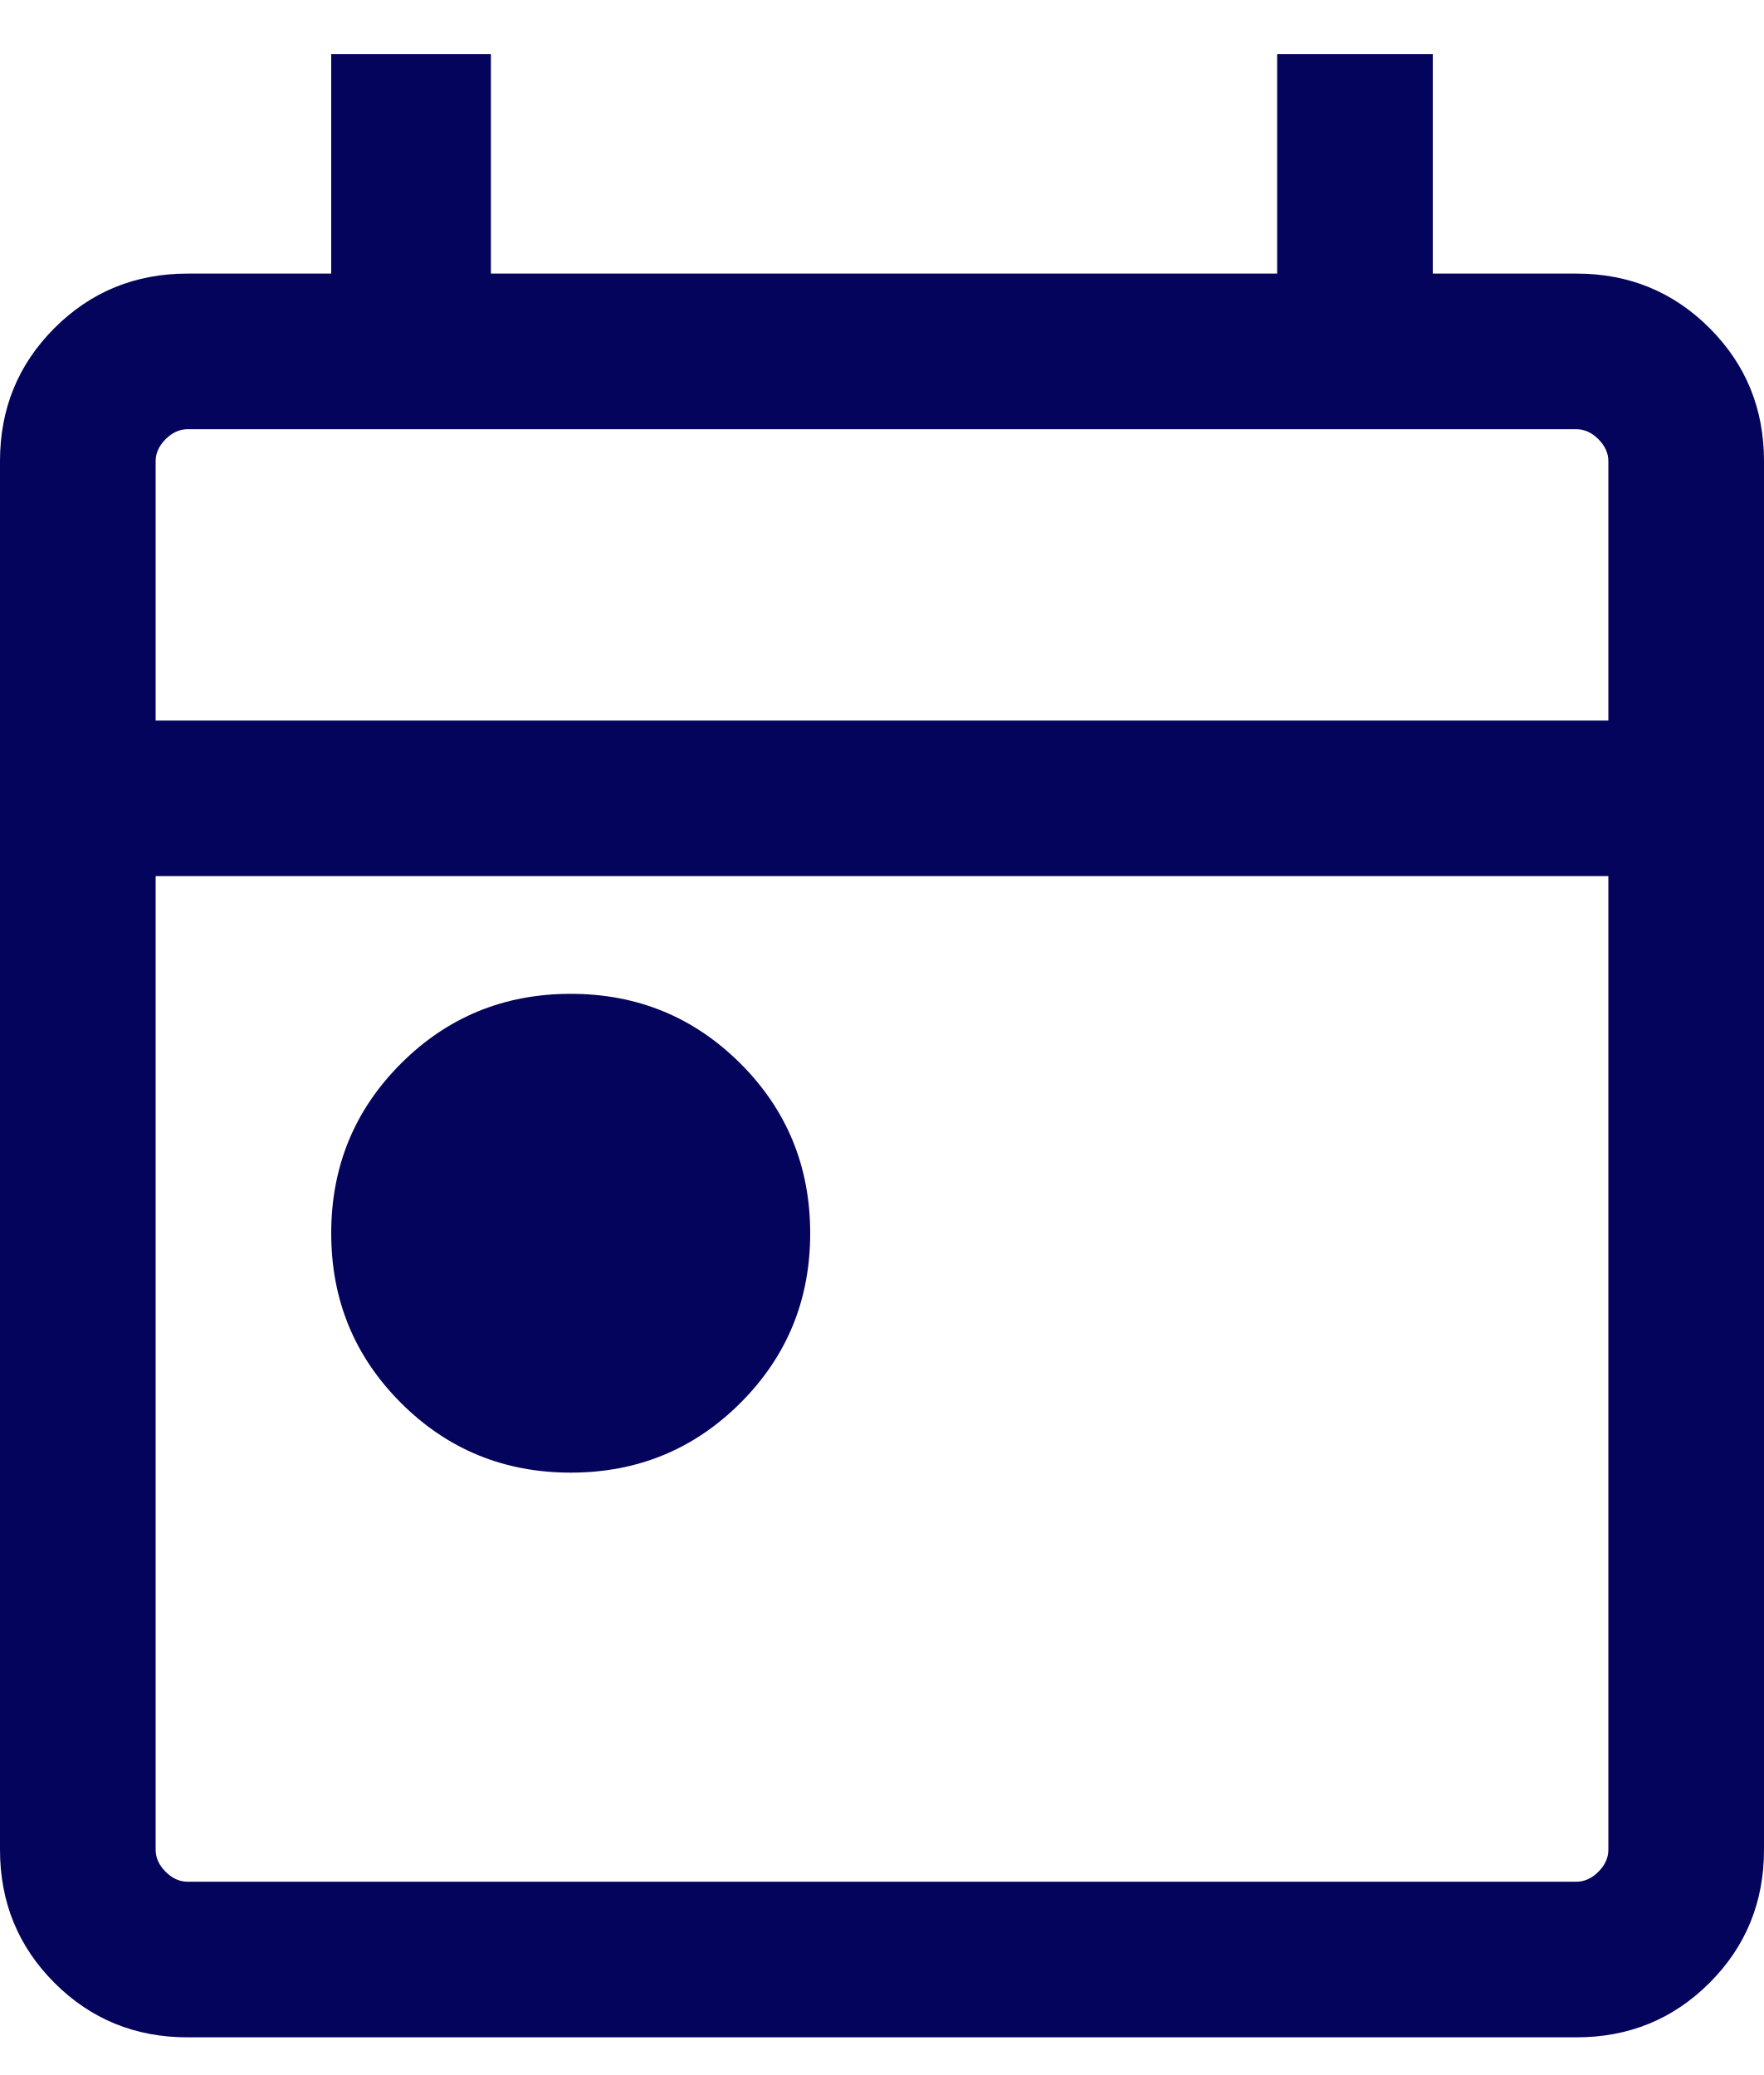
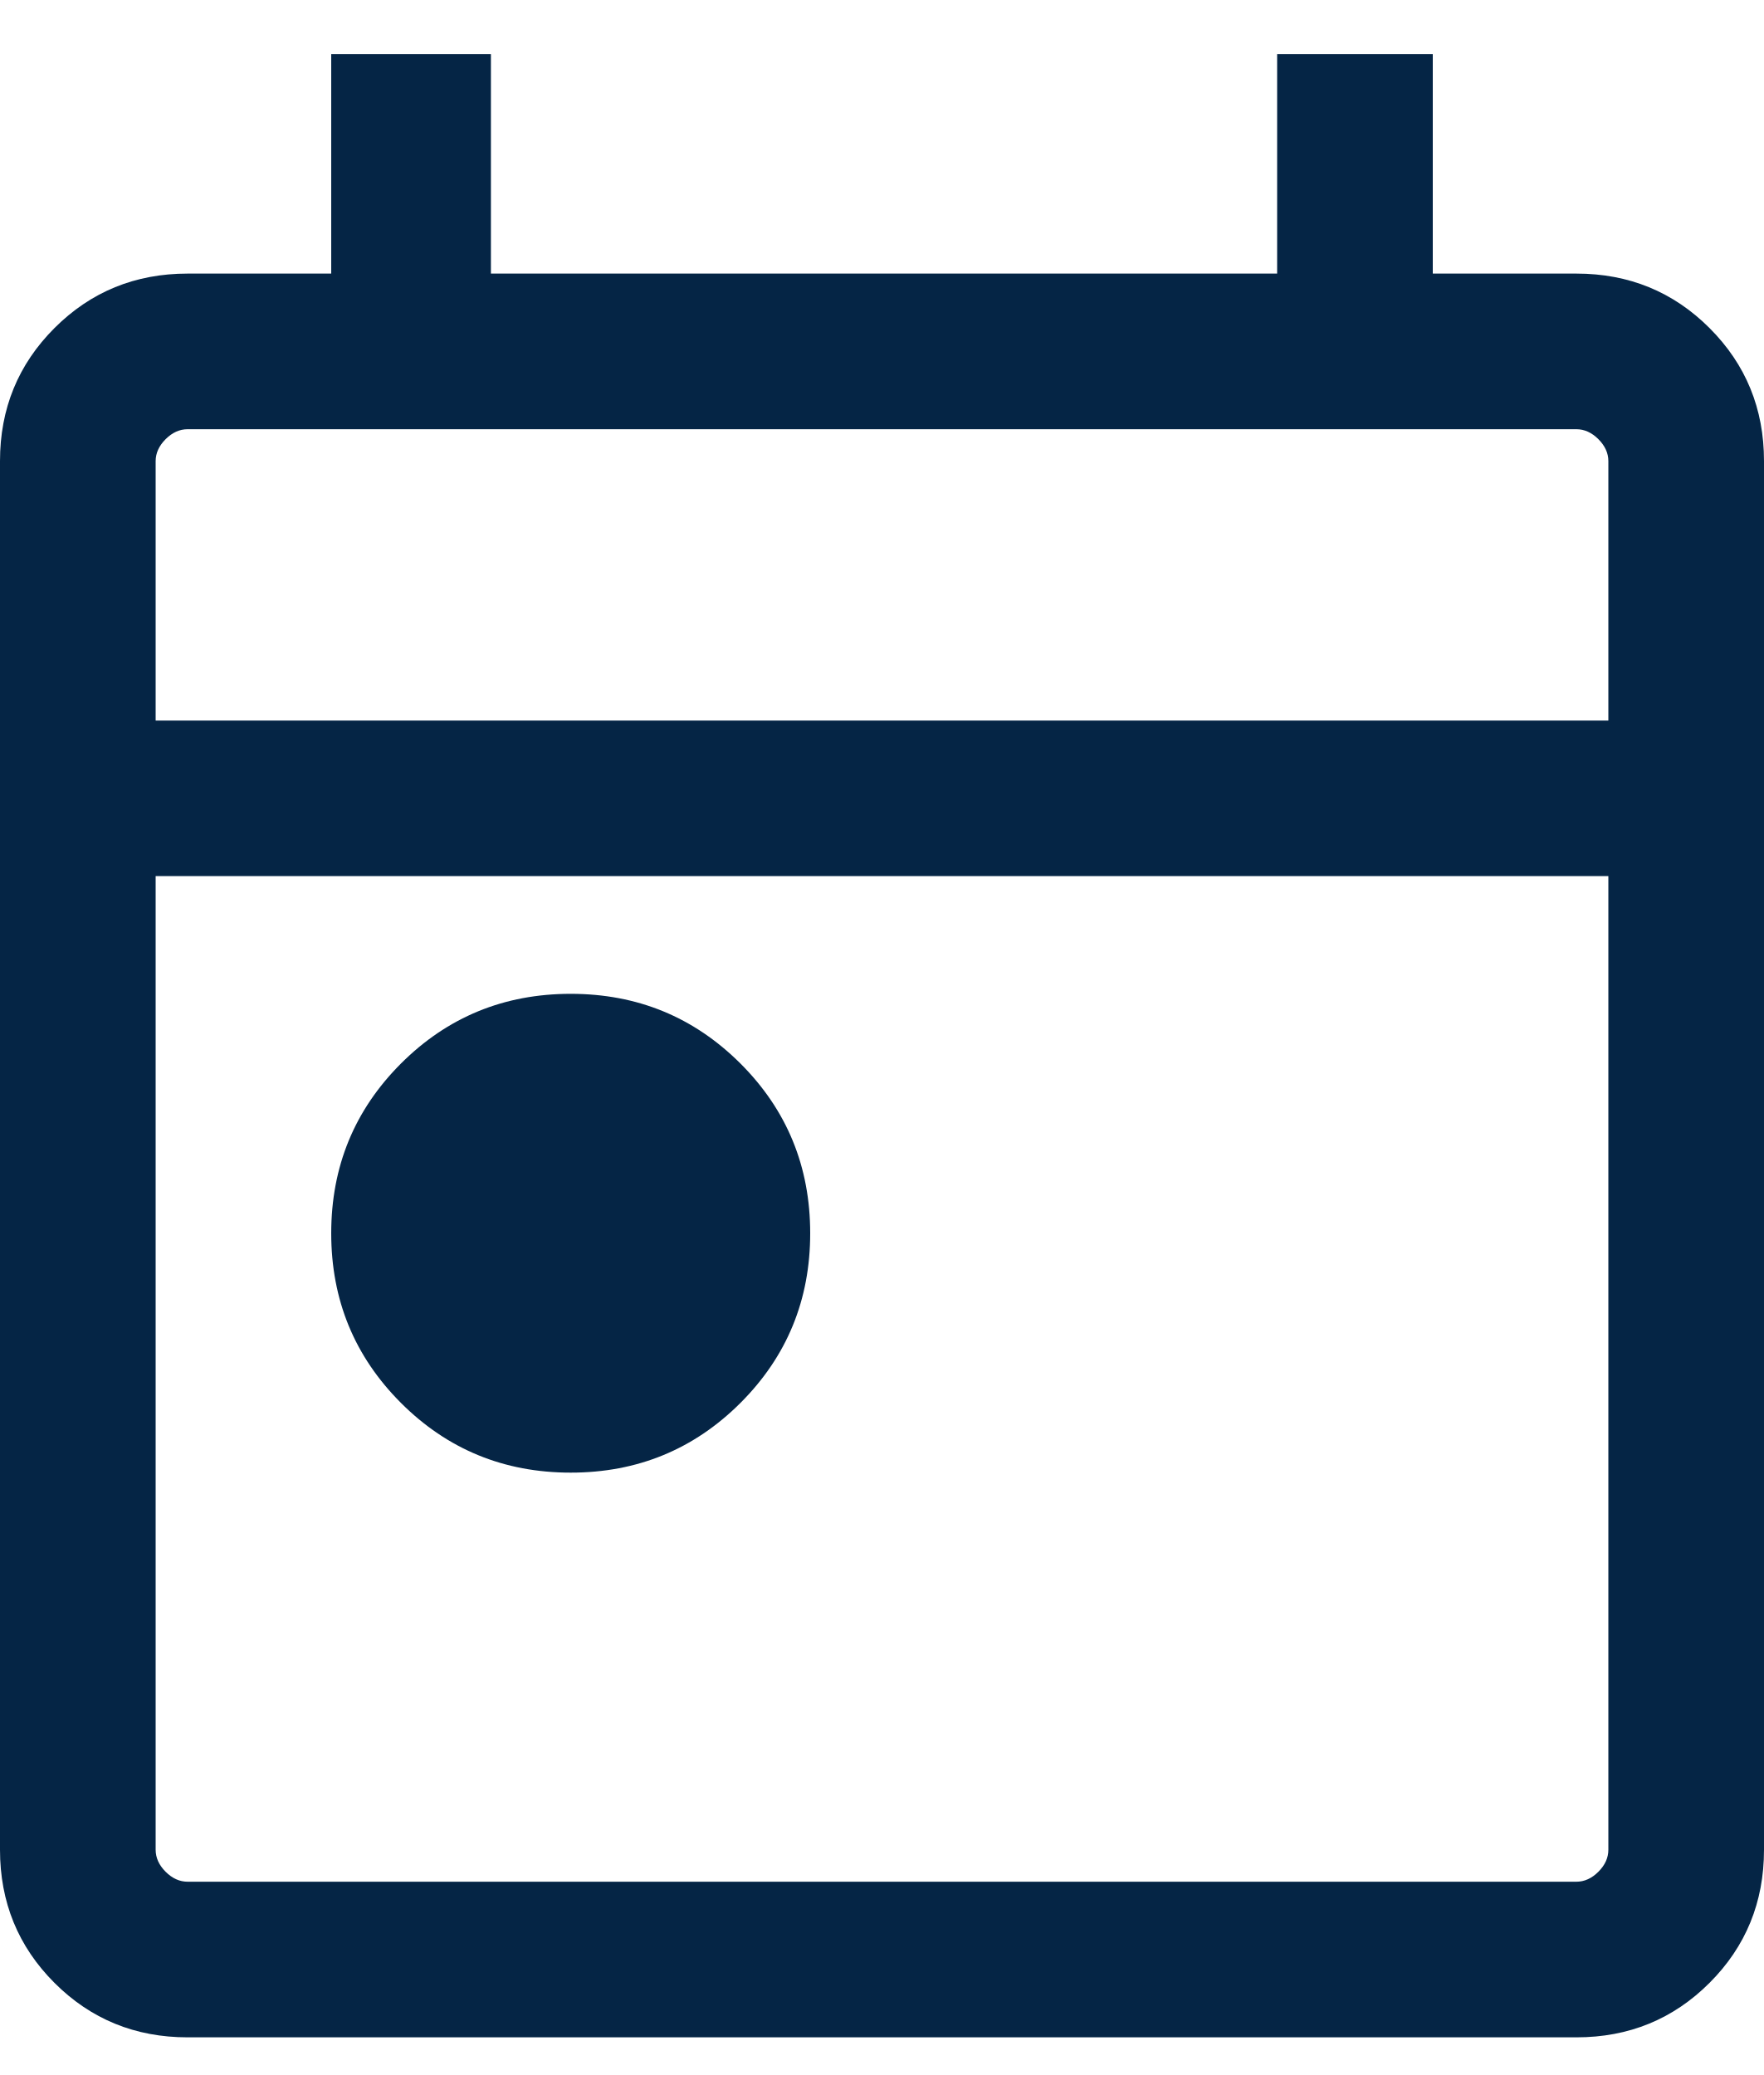
<svg xmlns="http://www.w3.org/2000/svg" width="17" height="20" viewBox="0 0 17 20" fill="none">
-   <path d="M5.5 14.194C4.858 14.194 4.312 13.97 3.864 13.522C3.416 13.074 3.192 12.529 3.192 11.887C3.192 11.244 3.416 10.699 3.864 10.251C4.312 9.803 4.858 9.579 5.5 9.579C6.142 9.579 6.687 9.803 7.136 10.251C7.584 10.699 7.808 11.244 7.808 11.887C7.808 12.529 7.584 13.074 7.136 13.522C6.687 13.97 6.142 14.194 5.5 14.194ZM1.808 19.637C1.303 19.637 0.875 19.462 0.525 19.112C0.175 18.762 0 18.334 0 17.829V4.444C0 3.939 0.175 3.512 0.525 3.162C0.875 2.812 1.303 2.637 1.808 2.637H3.192V0.521H4.731V2.637H12.308V0.521H13.808V2.637H15.192C15.697 2.637 16.125 2.812 16.475 3.162C16.825 3.512 17 3.939 17 4.444V17.829C17 18.334 16.825 18.762 16.475 19.112C16.125 19.462 15.697 19.637 15.192 19.637H1.808ZM1.808 18.137H15.192C15.269 18.137 15.34 18.105 15.404 18.041C15.468 17.977 15.5 17.906 15.5 17.829V8.444H1.5V17.829C1.5 17.906 1.532 17.977 1.596 18.041C1.66 18.105 1.731 18.137 1.808 18.137ZM1.5 6.945H15.5V4.444C15.5 4.368 15.468 4.297 15.404 4.233C15.34 4.169 15.269 4.137 15.192 4.137H1.808C1.731 4.137 1.66 4.169 1.596 4.233C1.532 4.297 1.5 4.368 1.5 4.444V6.945Z" fill="#04045C" />
+   <path d="M5.5 14.194C4.858 14.194 4.312 13.97 3.864 13.522C3.416 13.074 3.192 12.529 3.192 11.887C3.192 11.244 3.416 10.699 3.864 10.251C4.312 9.803 4.858 9.579 5.5 9.579C6.142 9.579 6.687 9.803 7.136 10.251C7.584 10.699 7.808 11.244 7.808 11.887C7.808 12.529 7.584 13.074 7.136 13.522C6.687 13.97 6.142 14.194 5.5 14.194ZM1.808 19.637C1.303 19.637 0.875 19.462 0.525 19.112C0.175 18.762 0 18.334 0 17.829V4.444C0 3.939 0.175 3.512 0.525 3.162C0.875 2.812 1.303 2.637 1.808 2.637H3.192V0.521H4.731V2.637H12.308V0.521H13.808V2.637H15.192C15.697 2.637 16.125 2.812 16.475 3.162C16.825 3.512 17 3.939 17 4.444V17.829C17 18.334 16.825 18.762 16.475 19.112C16.125 19.462 15.697 19.637 15.192 19.637H1.808ZM1.808 18.137H15.192C15.269 18.137 15.34 18.105 15.404 18.041C15.468 17.977 15.5 17.906 15.5 17.829V8.444H1.5V17.829C1.5 17.906 1.532 17.977 1.596 18.041C1.66 18.105 1.731 18.137 1.808 18.137ZM1.5 6.945H15.5V4.444C15.5 4.368 15.468 4.297 15.404 4.233C15.34 4.169 15.269 4.137 15.192 4.137H1.808C1.731 4.137 1.66 4.169 1.596 4.233C1.532 4.297 1.5 4.368 1.5 4.444V6.945Z" fill="#052545" />
</svg>
